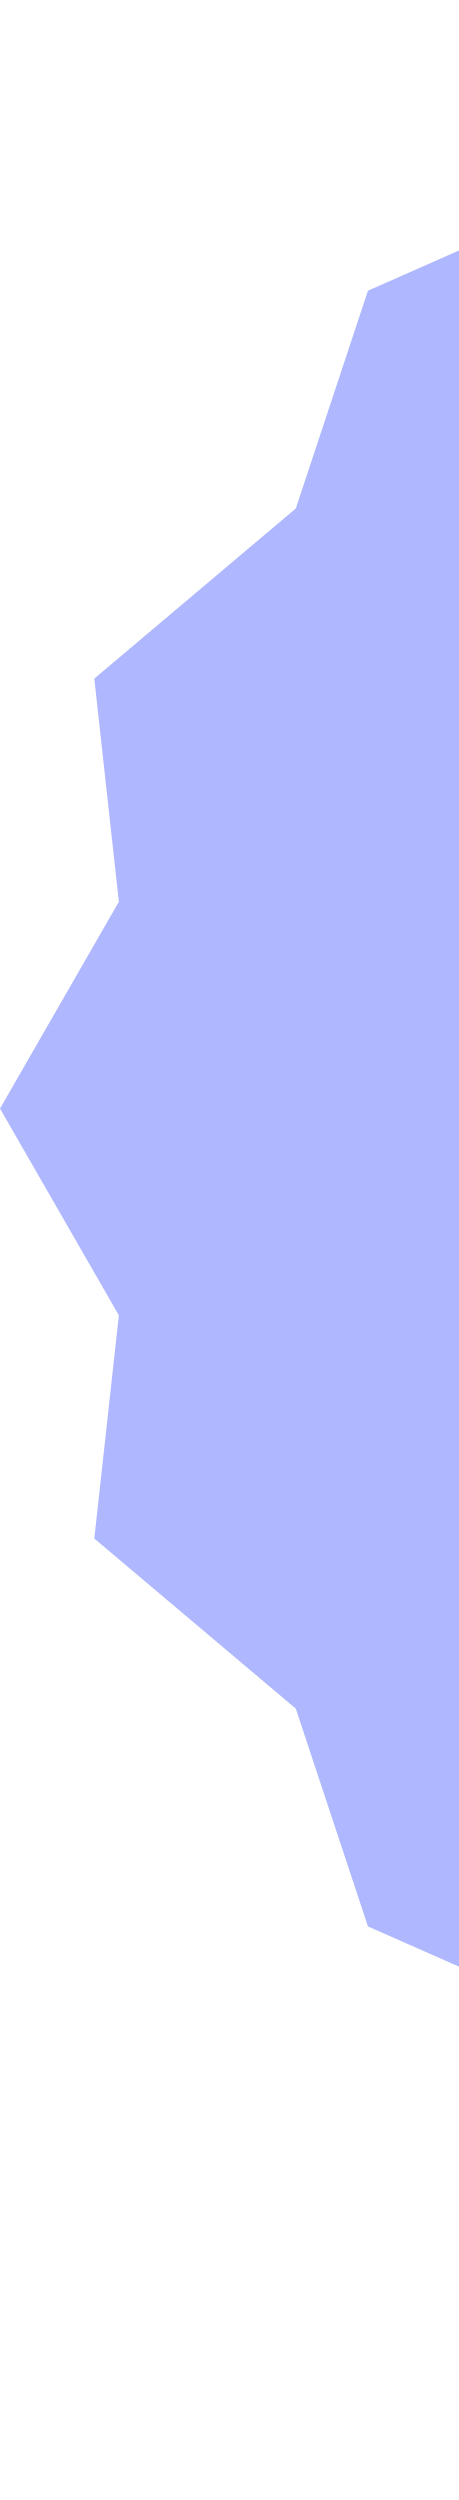
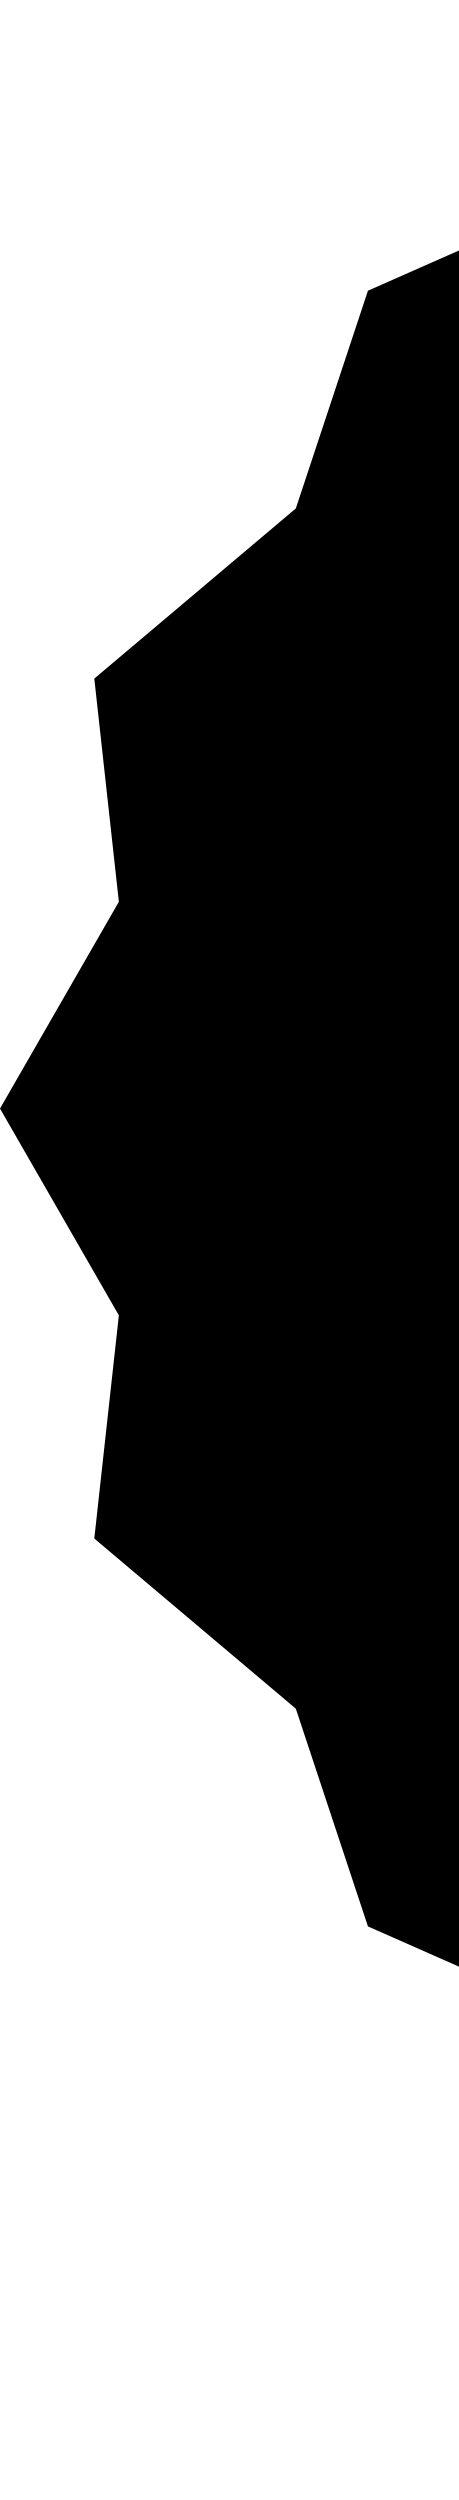
- <svg xmlns="http://www.w3.org/2000/svg" width="180" height="981" viewBox="0 0 180 981" fill="none">
-   <path d="M756 -111L868.351 -77.314L989.617 -84.277L1082.06 -27.165L1200.37 -6.723L1263.84 68.224L1367.62 114.069L1395.92 199.515L1475 266.277L1465.36 353.857L1512 435L1465.36 516.143L1475 603.723L1395.92 670.485L1367.62 755.931L1263.84 801.776L1200.37 876.723L1082.06 897.165L989.617 954.277L868.351 947.314L756 981L643.649 947.314L522.383 954.277L429.944 897.165L311.634 876.723L248.156 801.776L144.383 755.931L116.079 670.485L37.001 603.723L46.642 516.143L0 435L46.642 353.857L37.001 266.277L116.079 199.515L144.383 114.069L248.156 68.224L311.634 -6.723L429.944 -27.165L522.383 -84.277L643.649 -77.314L756 -111Z" fill="#AFB7FF" />
+ <svg xmlns="http://www.w3.org/2000/svg" width="100%" height="100%" viewBox="0 0 180 981" fill="none">
+   <path d="M756 -111L868.351 -77.314L989.617 -84.277L1082.06 -27.165L1200.37 -6.723L1263.84 68.224L1367.62 114.069L1395.92 199.515L1475 266.277L1465.36 353.857L1512 435L1465.36 516.143L1475 603.723L1395.92 670.485L1367.62 755.931L1263.84 801.776L1200.37 876.723L1082.06 897.165L989.617 954.277L868.351 947.314L756 981L643.649 947.314L522.383 954.277L429.944 897.165L311.634 876.723L248.156 801.776L144.383 755.931L116.079 670.485L37.001 603.723L46.642 516.143L0 435L46.642 353.857L37.001 266.277L116.079 199.515L144.383 114.069L248.156 68.224L311.634 -6.723L429.944 -27.165L522.383 -84.277L643.649 -77.314L756 -111Z" fill="currentColor" />
</svg>
